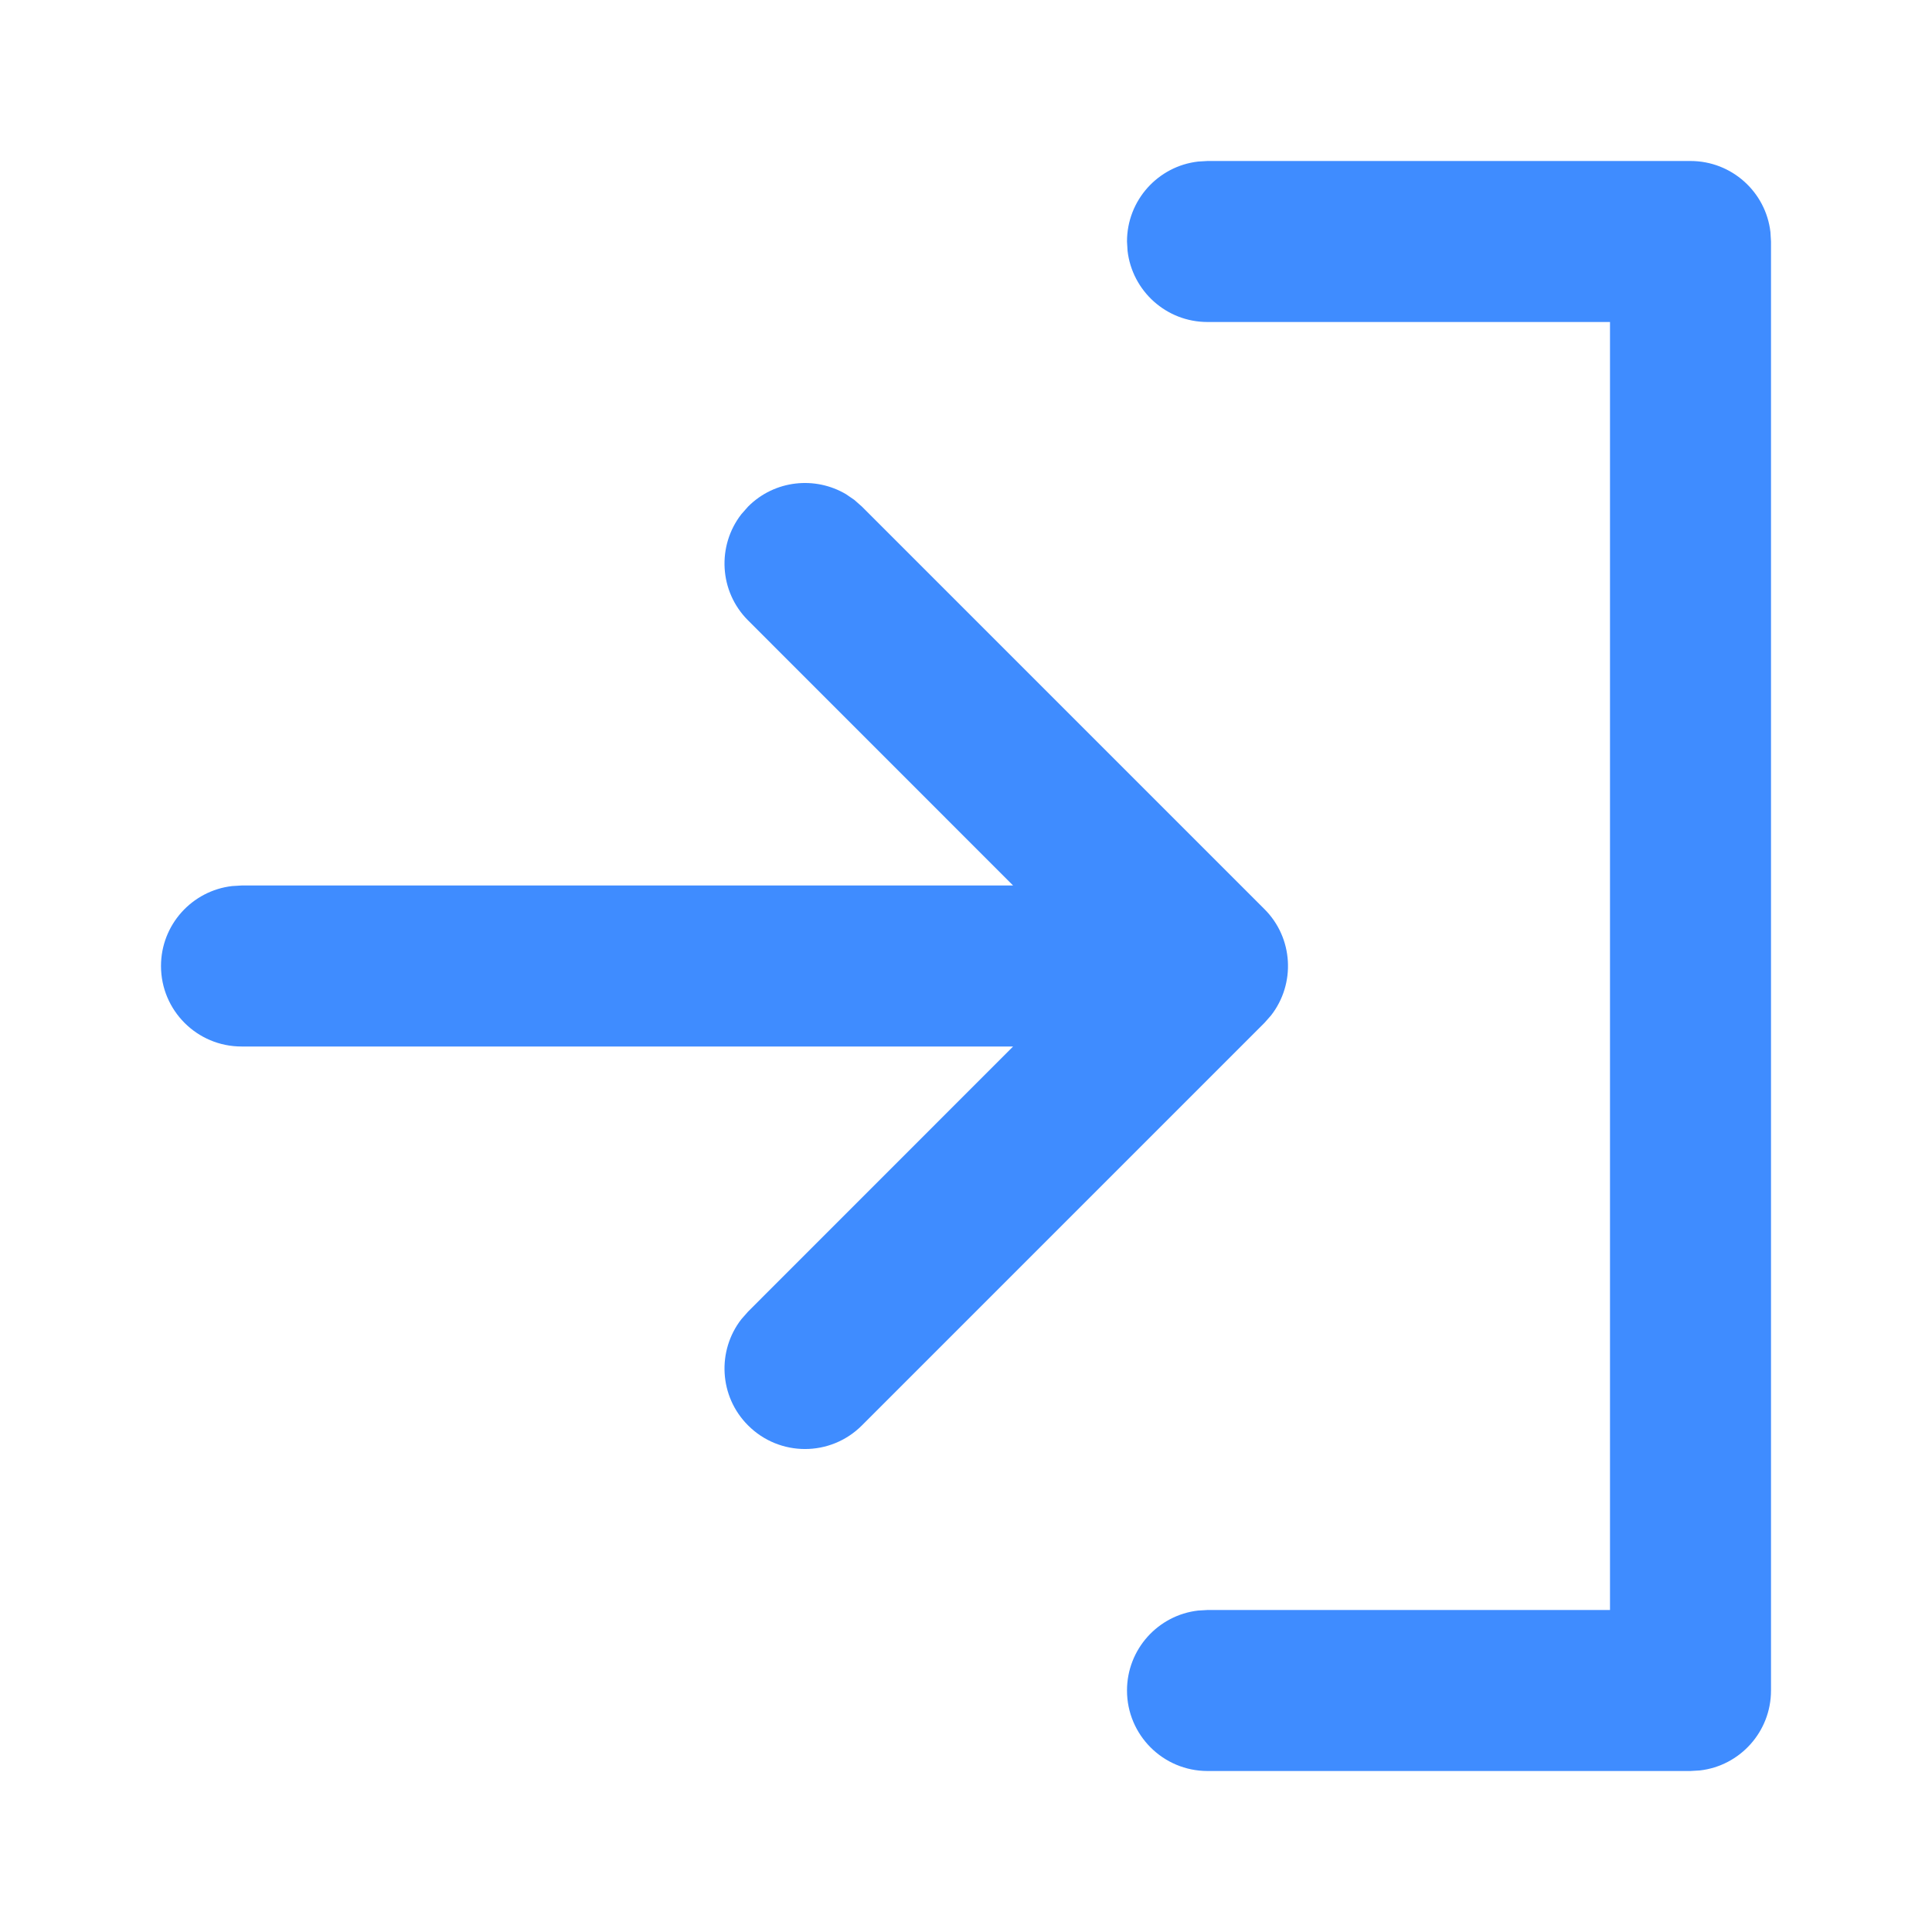
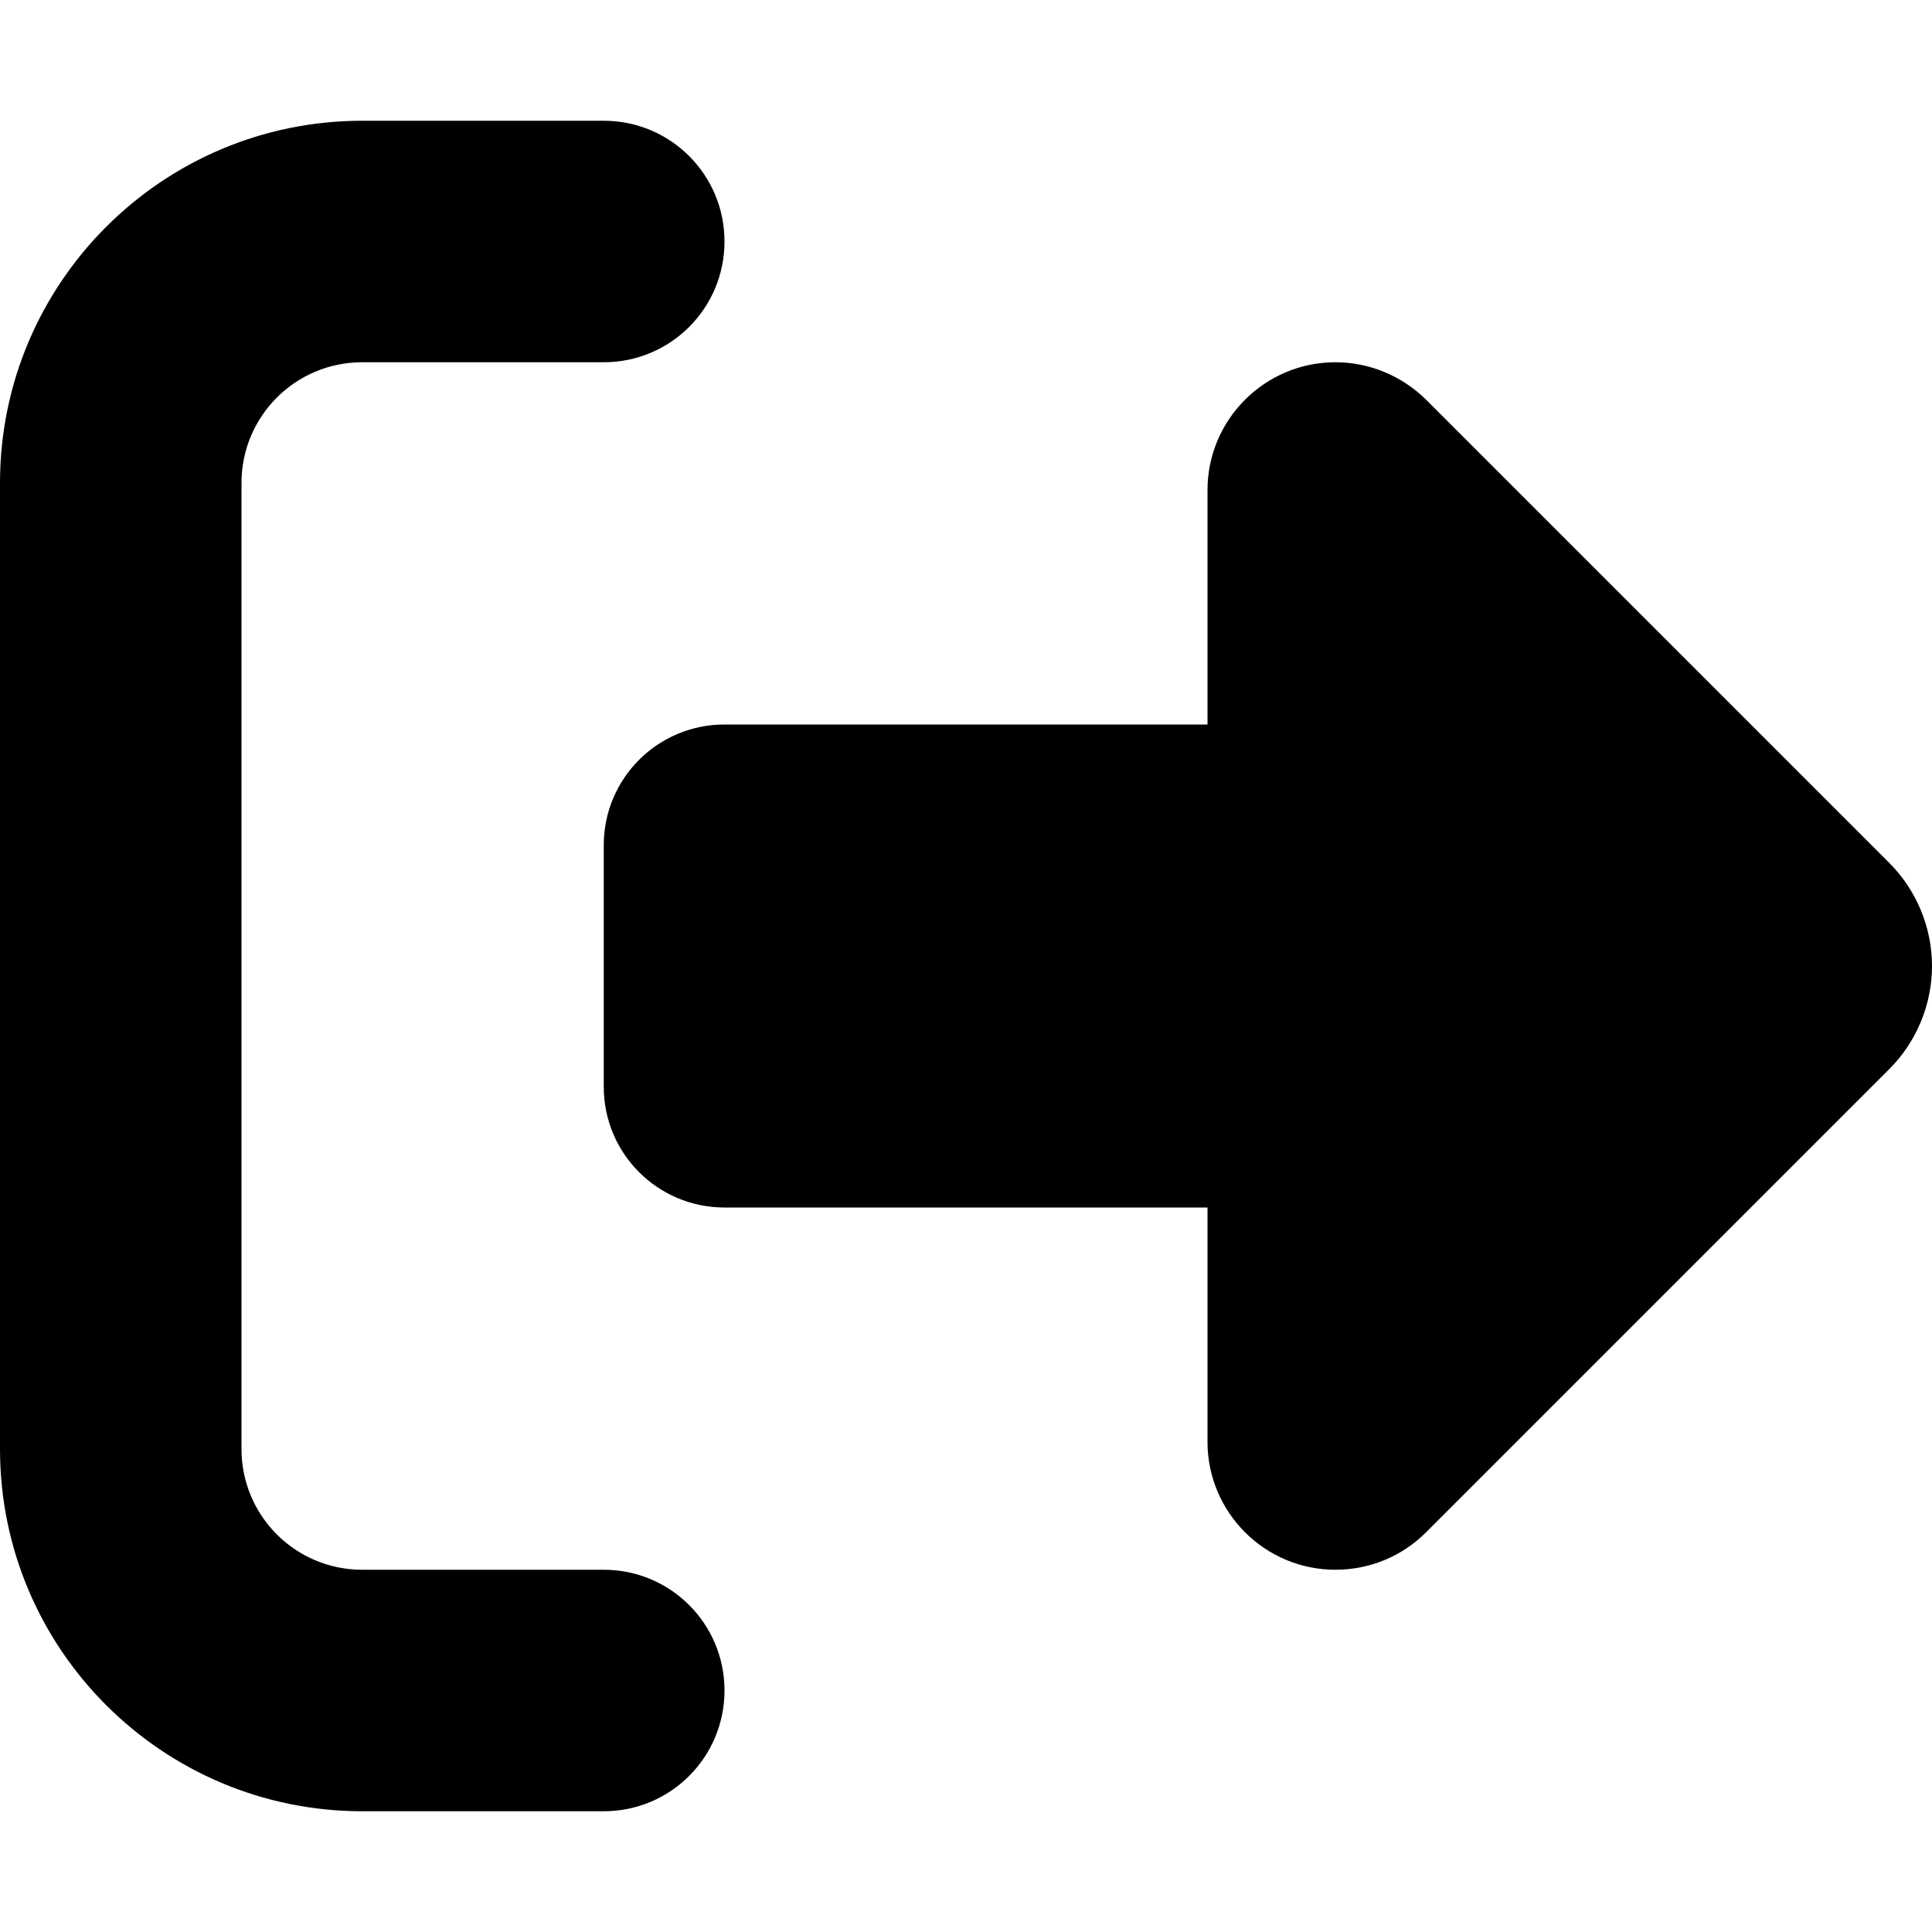
- <svg xmlns="http://www.w3.org/2000/svg" width="24" height="24" viewBox="0 0 24 24" fill="none">
-   <path fill-rule="evenodd" clip-rule="evenodd" d="M21 2C21.513 2 21.936 2.386 21.993 2.883L22 3V21C22 21.513 21.614 21.936 21.117 21.993L21 22H15C14.448 22 14 21.552 14 21C14 20.487 14.386 20.064 14.883 20.007L15 20H20V4H15C14.487 4 14.065 3.614 14.007 3.117L14 3C14 2.487 14.386 2.064 14.883 2.007L15 2H21ZM10.613 6.21L10.707 6.293L15.707 11.293C16.068 11.653 16.095 12.221 15.79 12.613L15.707 12.707L10.707 17.707C10.317 18.098 9.683 18.098 9.293 17.707C8.932 17.347 8.905 16.779 9.21 16.387L9.293 16.293L12.585 13H3C2.448 13 2 12.552 2 12C2 11.487 2.386 11.065 2.883 11.007L3 11H12.585L9.293 7.707C8.932 7.347 8.905 6.779 9.21 6.387L9.293 6.293C9.623 5.962 10.127 5.912 10.511 6.14L10.613 6.21Z" fill="#3F8CFF" />
+ <svg xmlns="http://www.w3.org/2000/svg" viewBox="0 0 512 512">
+   <path d="M377.9 105.9L500.7 228.7c7.2 7.2 11.3 17.1 11.3 27.3s-4.1 20.1-11.3 27.3L377.9 406.1c-6.4 6.4-15 9.9-24 9.9c-18.7 0-33.9-15.2-33.9-33.9l0-62.1-128 0c-17.7 0-32-14.3-32-32l0-64c0-17.7 14.3-32 32-32l128 0 0-62.1c0-18.7 15.2-33.9 33.9-33.9c9 0 17.6 3.6 24 9.9zM160 96L96 96c-17.7 0-32 14.3-32 32l0 256c0 17.7 14.3 32 32 32l64 0c17.7 0 32 14.3 32 32s-14.3 32-32 32l-64 0c-53 0-96-43-96-96L0 128C0 75 43 32 96 32l64 0c17.7 0 32 14.3 32 32s-14.3 32-32 32z" />
</svg>
